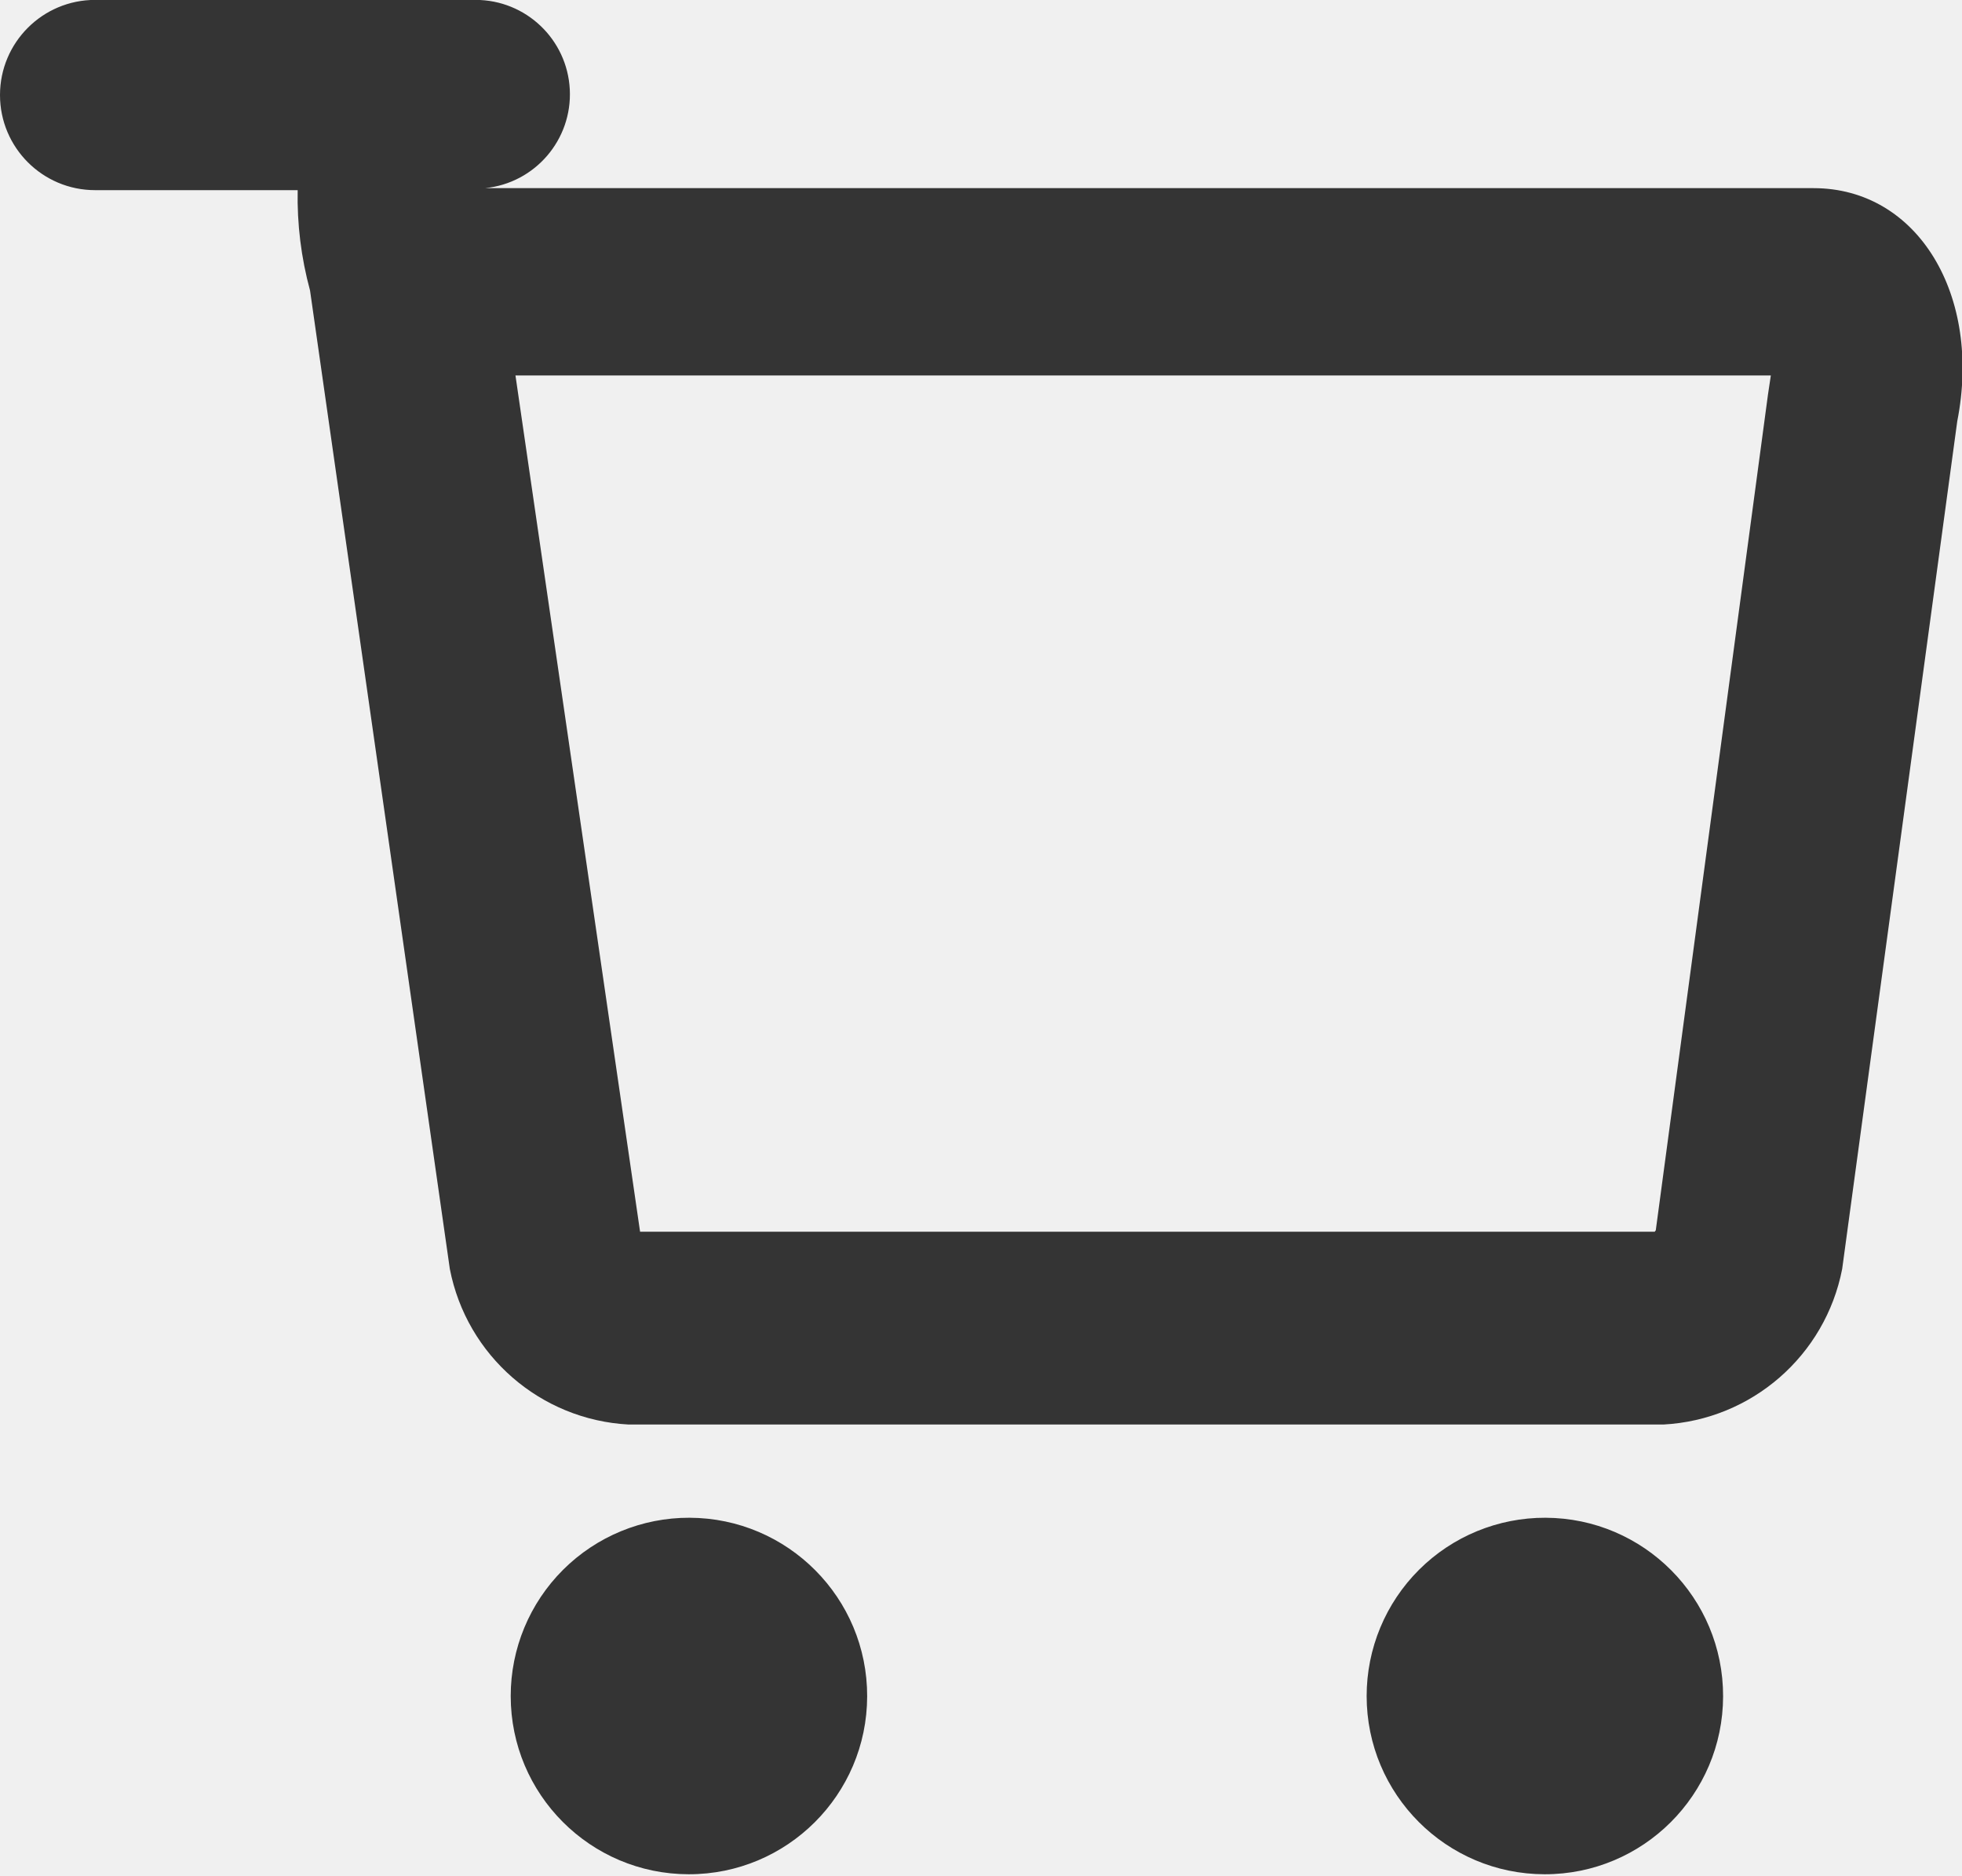
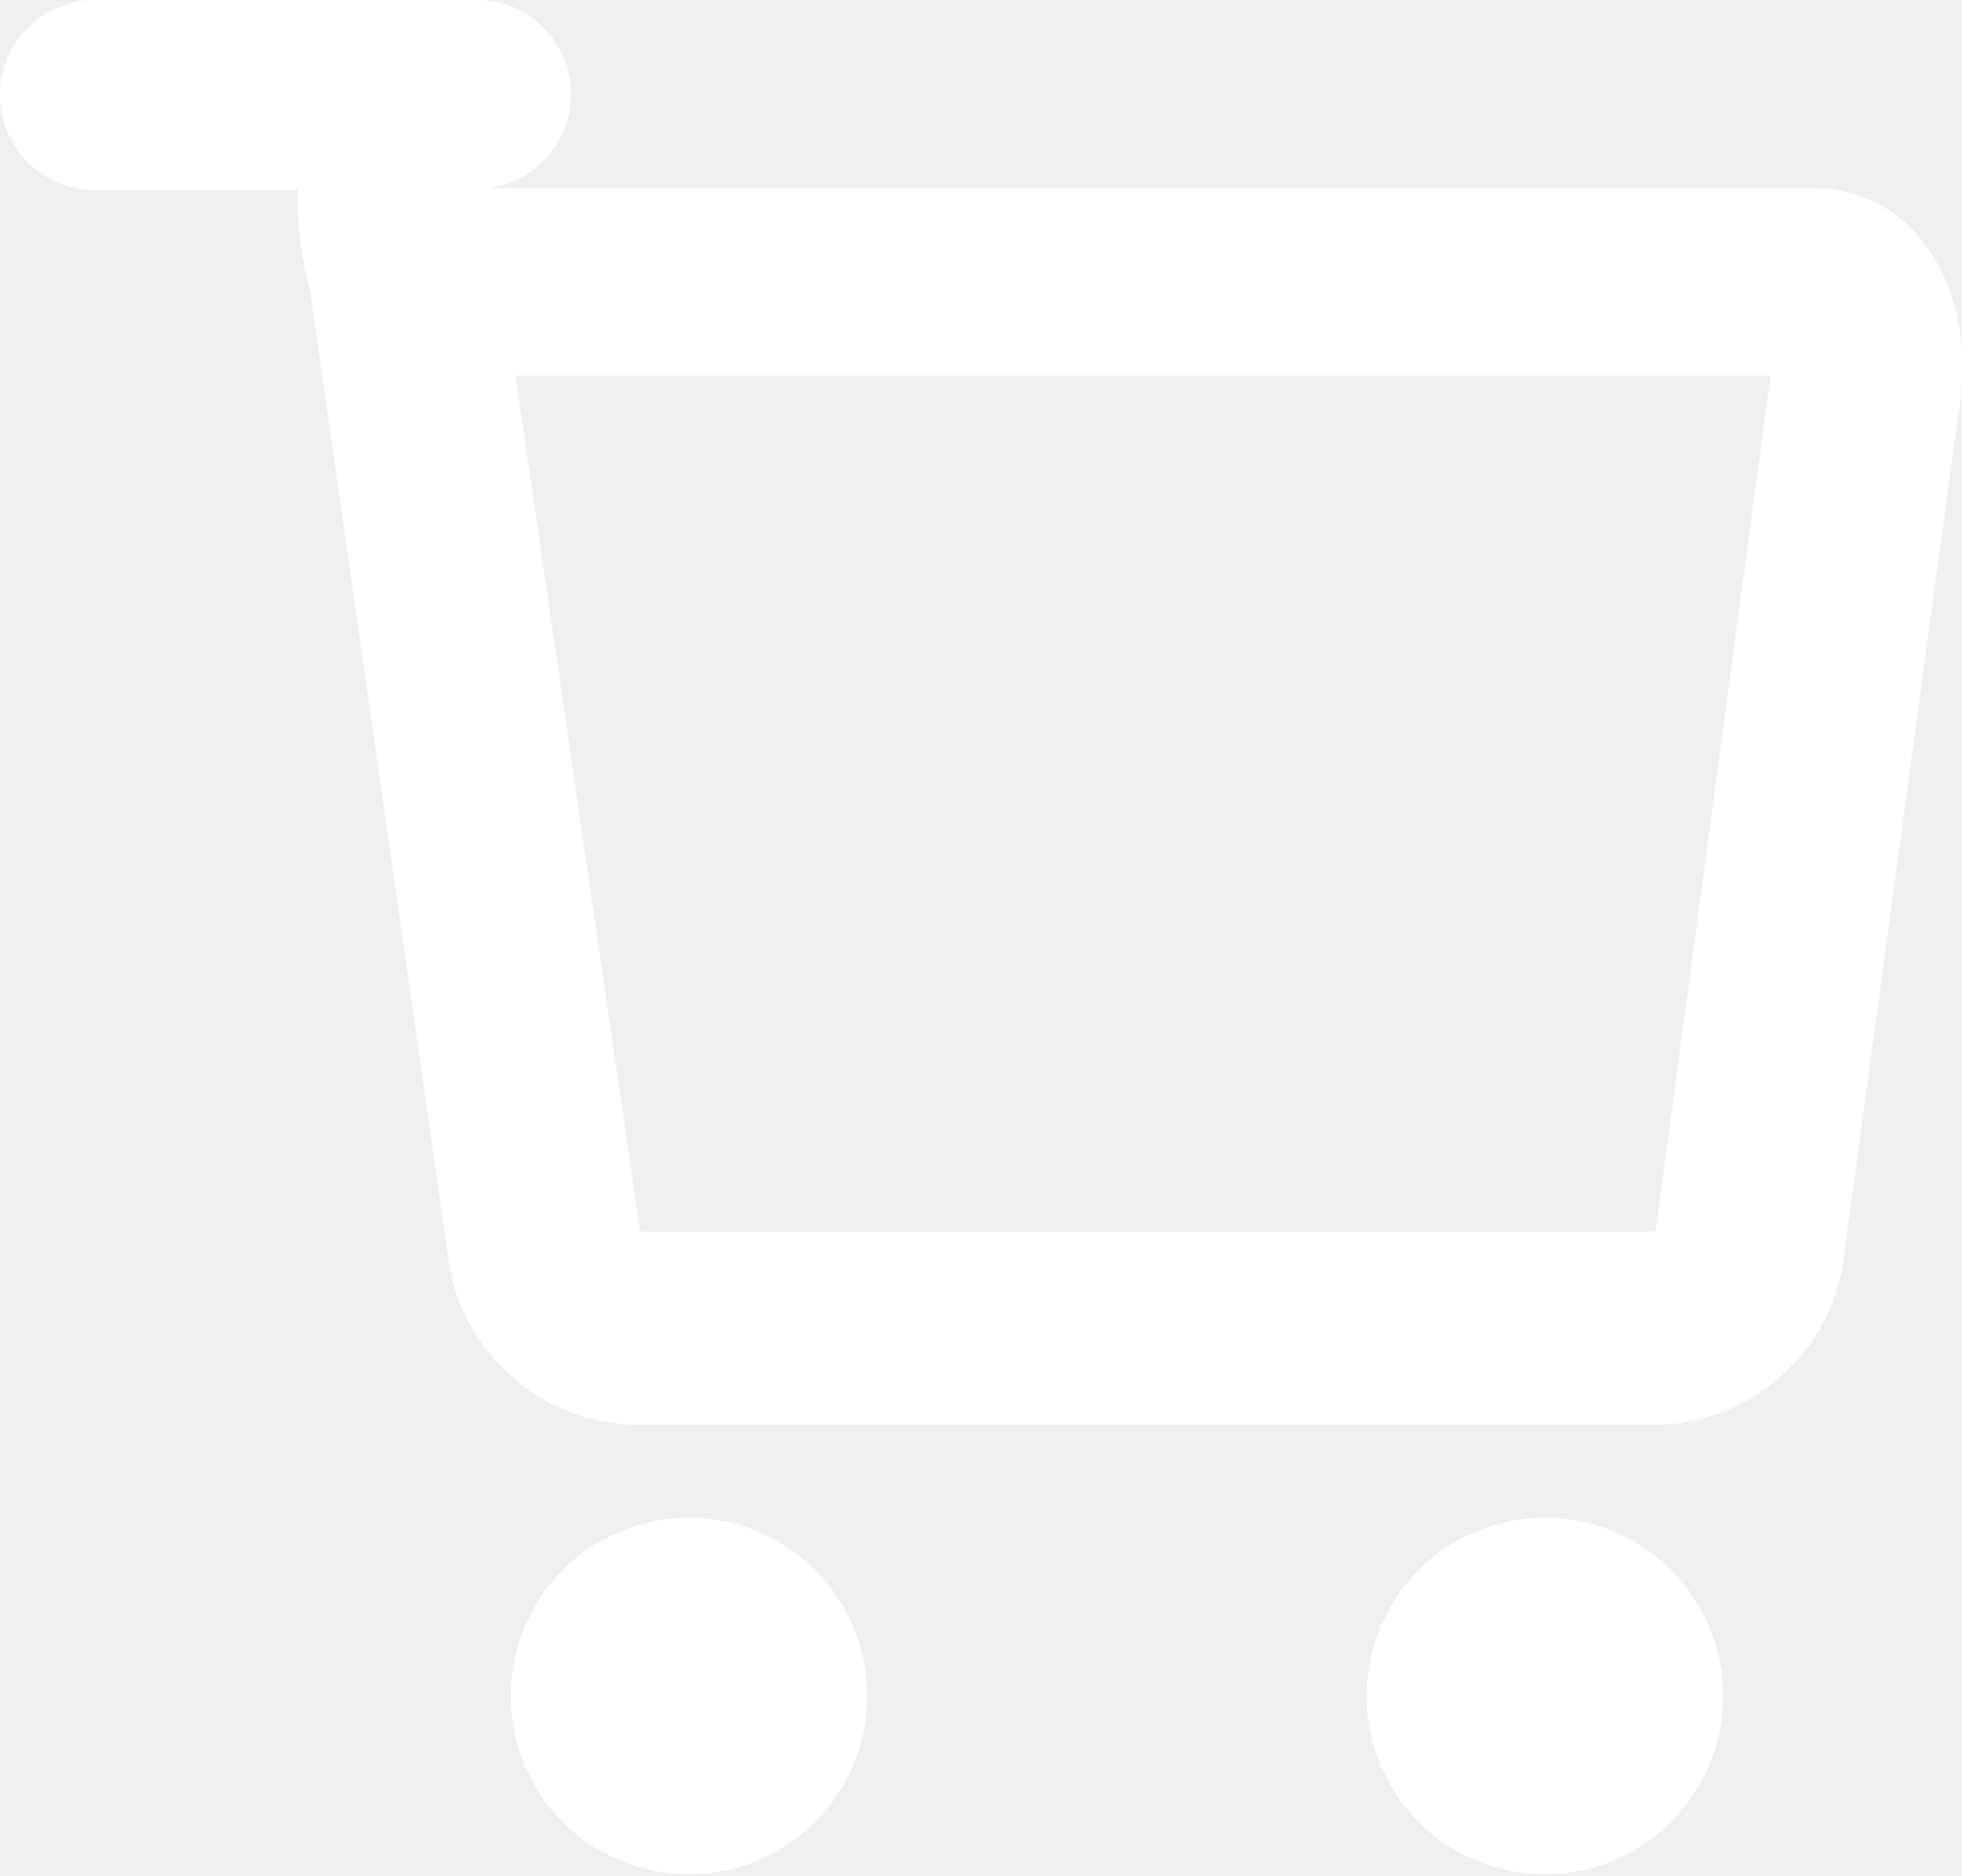
<svg xmlns="http://www.w3.org/2000/svg" width="20.63" height="19.719" viewBox="0 0 20.63 19.719">
  <defs>
    <style>
      .cls-1 {
-         fill: #343434;
+         fill: #fff;
        fill-rule: evenodd;
      }
    </style>
  </defs>
-   <path id="Корзина" class="cls-1" d="M1091.58,33.46l-1.21,8.912a2.025,2.025,0,0,1-1.88,1.635h-10.88a2.025,2.025,0,0,1-1.88-1.635l-1.47-10.287a3.737,3.737,0,0,1-.13-1.055H1072a1,1,0,0,1,0-2h4a0.992,0.992,0,0,1,.1,1.979h13.97C1091.17,31.01,1091.84,32.141,1091.58,33.46Zm-13.85,8.518-1.31-9h13.2l-0.03.2-1.18,8.788a0.033,0.033,0,0,0-.01.014h-10.67Zm0.52,3.009a1.874,1.874,0,1,1-1.88,1.874A1.874,1.874,0,0,1,1078.25,44.987Zm9,0a1.874,1.874,0,1,1-1.88,1.874A1.874,1.874,0,0,1,1087.25,44.987Z" transform="translate(-1071 -29.031)" />
+   <path id="Корзина" class="cls-1" d="M1092.58,33.46l-1.21,8.912a2.025,2.025,0,0,1-1.88,1.635h-10.88a2.025,2.025,0,0,1-1.88-1.635l-1.47-10.287a3.738,3.738,0,0,1-.13-1.055H1073a1,1,0,0,1,0-2h4a0.992,0.992,0,0,1,.1,1.98h13.97C1092.17,31.01,1092.84,32.141,1092.58,33.46Zm-13.85,8.518-1.31-9h13.2l-0.03.2-1.18,8.788a0.033,0.033,0,0,0-.01.014h-10.67Zm0.52,3.009a1.874,1.874,0,1,1-1.88,1.874A1.874,1.874,0,0,1,1079.25,44.987Zm9,0a1.874,1.874,0,1,1-1.88,1.874A1.874,1.874,0,0,1,1088.25,44.987Z" transform="translate(-1072 -29.031)" />
</svg>
